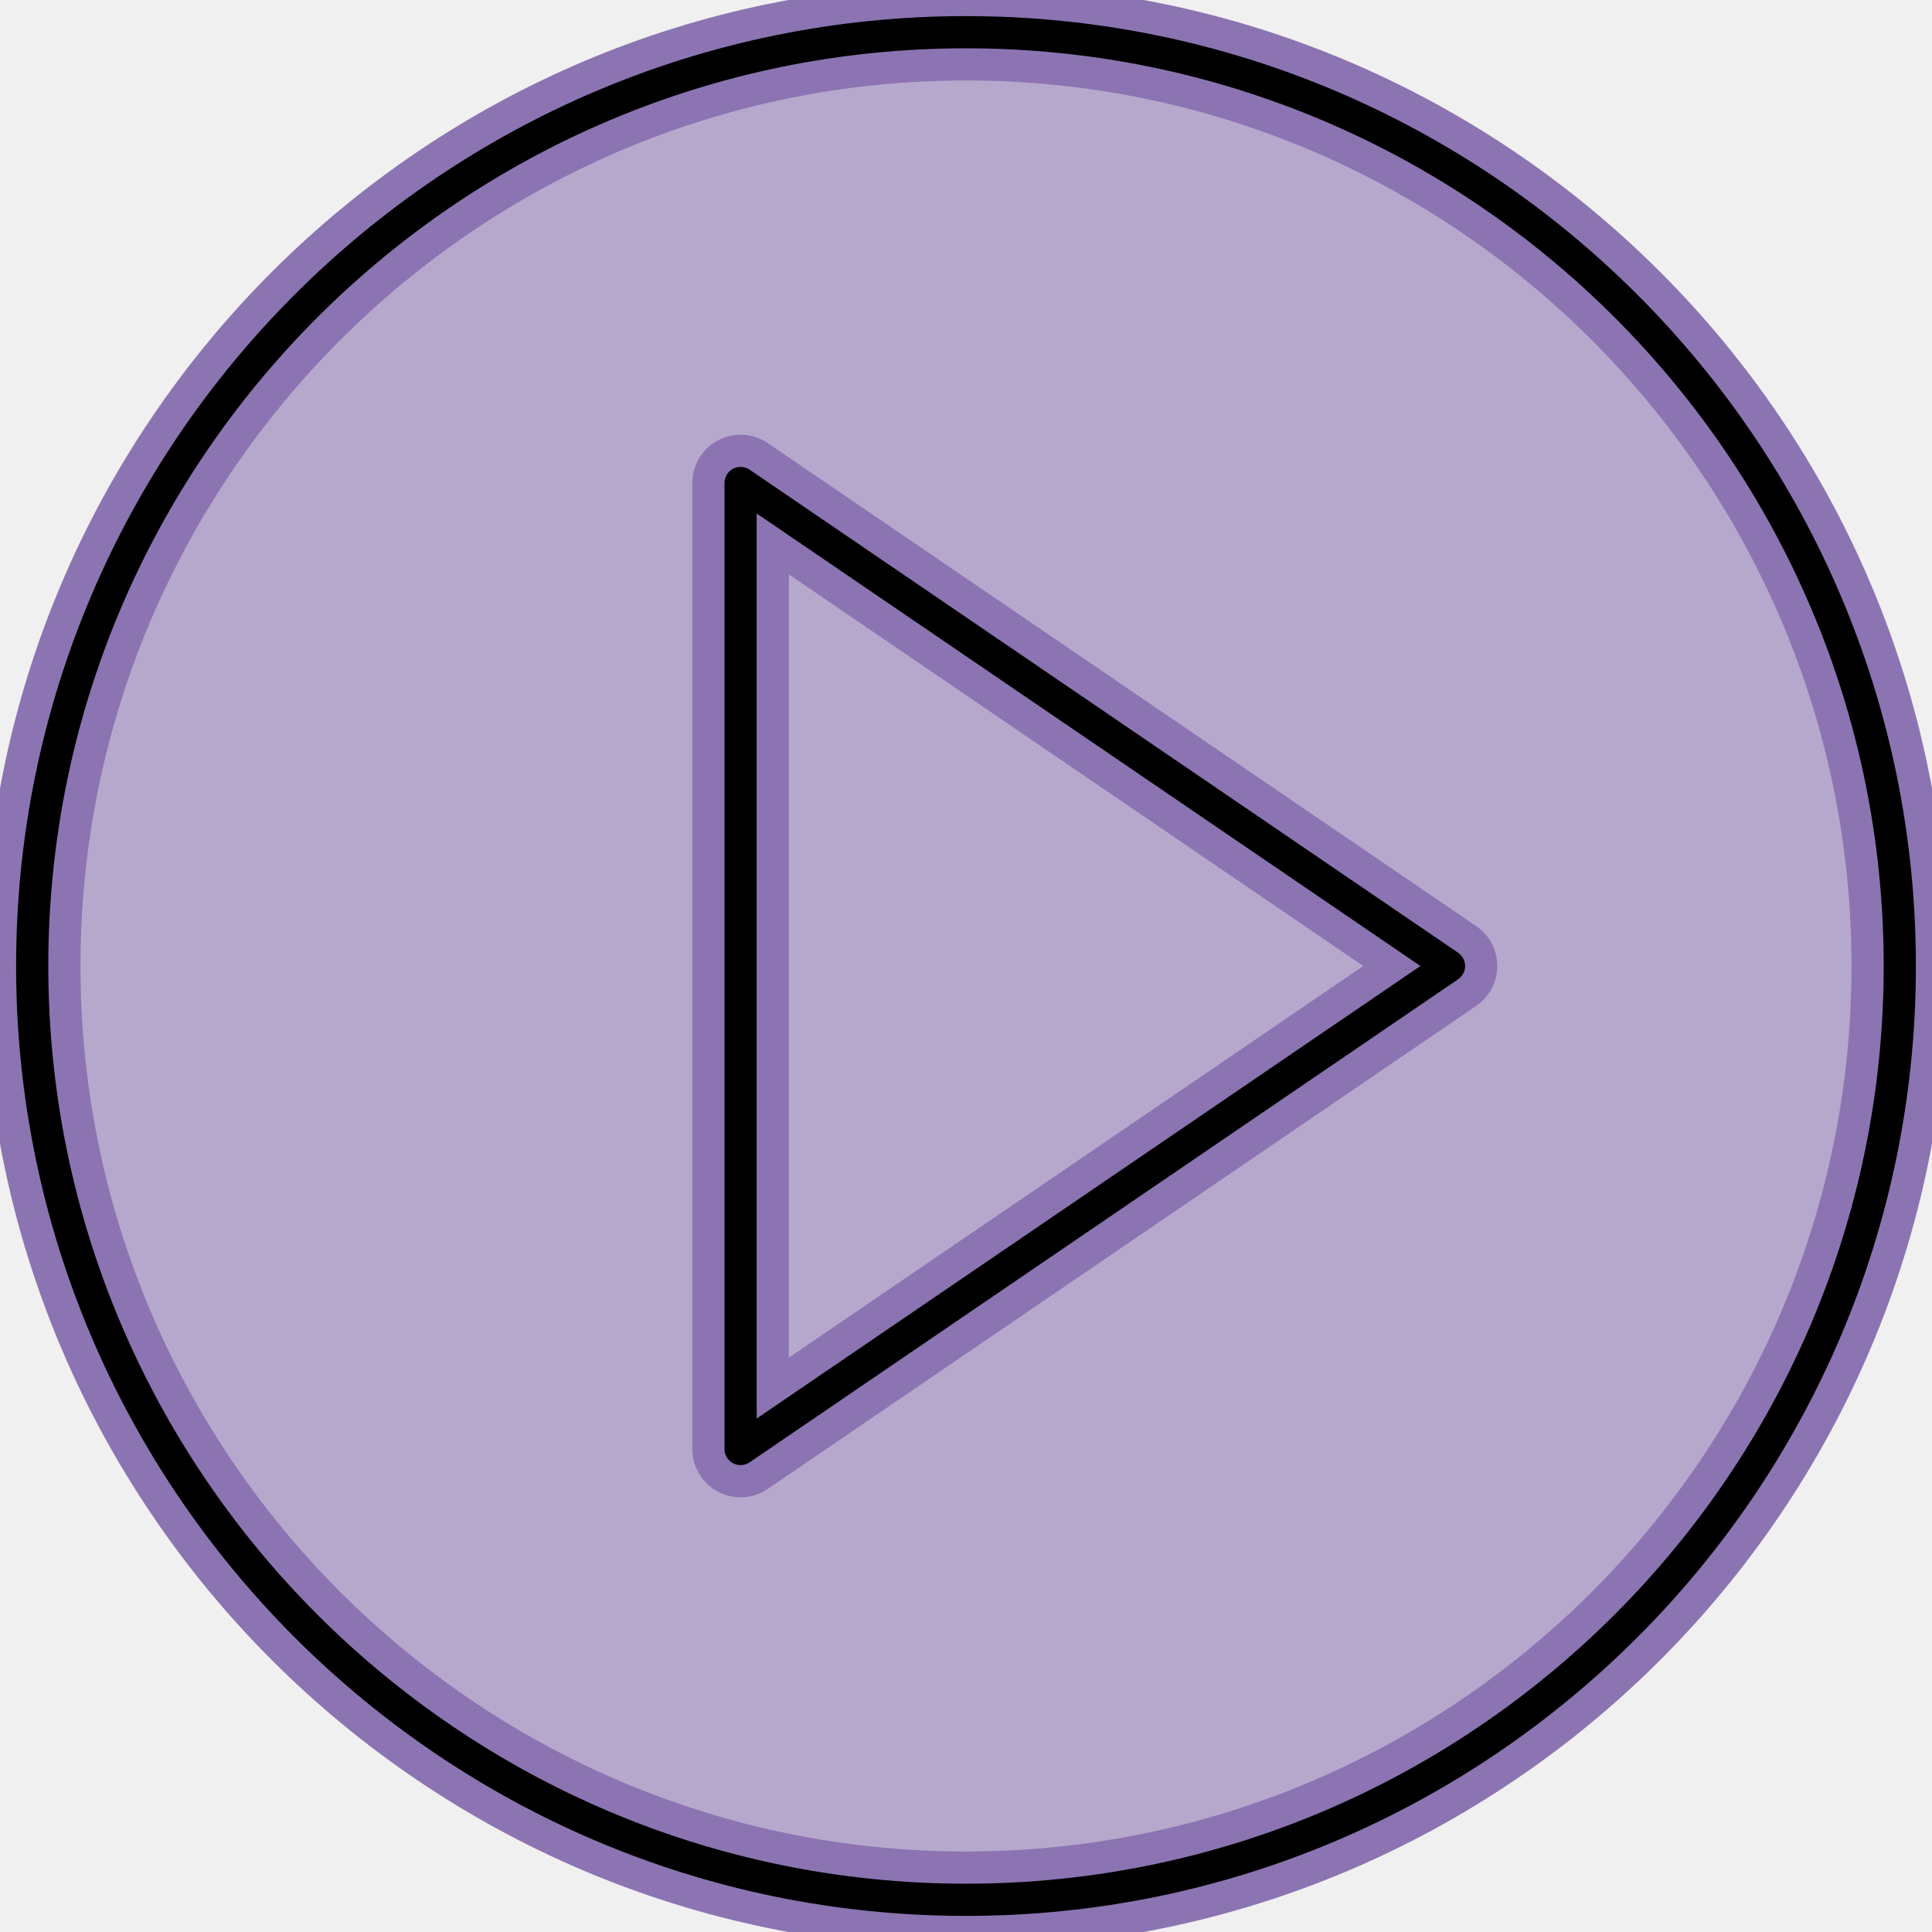
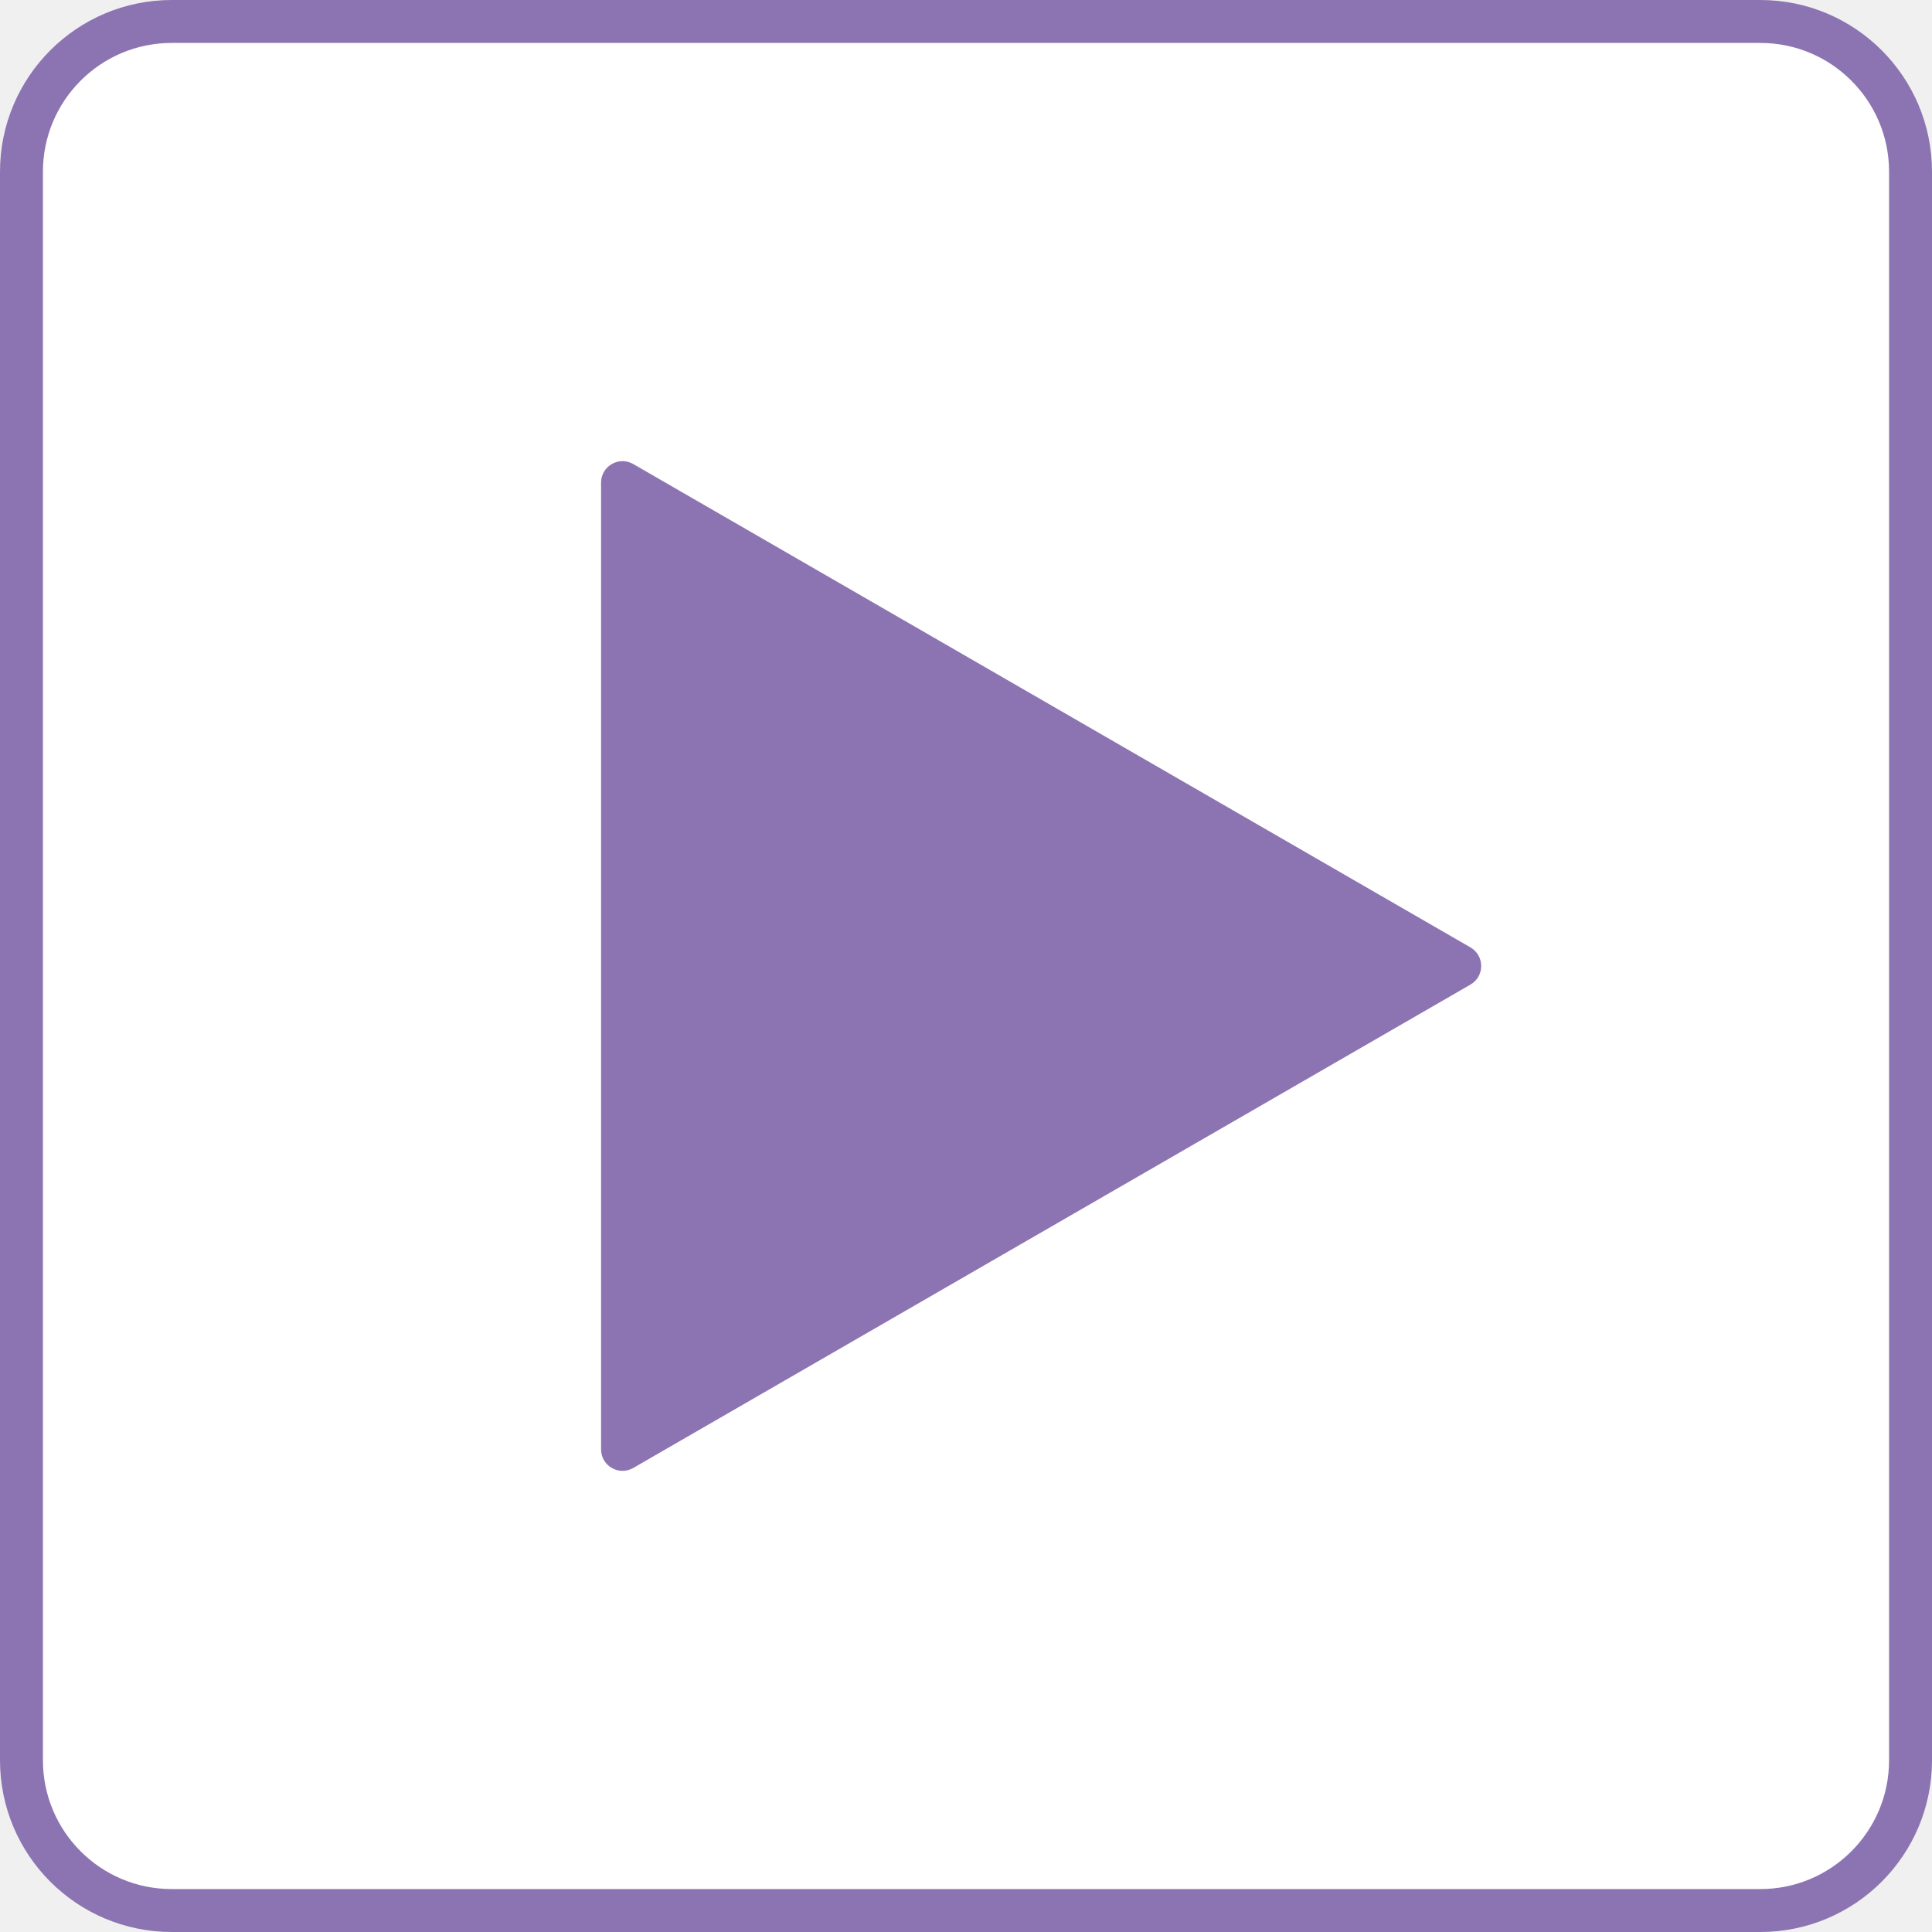
- <svg xmlns="http://www.w3.org/2000/svg" height="200px" width="200px" version="1.1" id="Capa_1" viewBox="0 0 60 60" xml:space="preserve" stroke="#8C74B2">
-   <g id="SVGRepo_bgCarrier" stroke-width="0">
-     <rect width="100%" height="100%" rx="50%" ry="50%" fill="#B6A8CD" />
-   </g>
-   <g id="SVGRepo_tracerCarrier" stroke-linecap="round" stroke-linejoin="round" />
-   <g id="SVGRepo_iconCarrier">
-     <g>
-       <path d="M45.563,29.174l-22-15c-0.307-0.208-0.703-0.231-1.031-0.058C22.205,14.289,22,14.629,22,15v30 c0,0.371,0.205,0.711,0.533,0.884C22.679,45.962,22.84,46,23,46c0.197,0,0.394-0.059,0.563-0.174l22-15 C45.836,30.64,46,30.331,46,30S45.836,29.36,45.563,29.174z M24,43.107V16.893L43.225,30L24,43.107z" />
-       <path d="M30,0C13.458,0,0,13.458,0,30s13.458,30,30,30s30-13.458,30-30S46.542,0,30,0z M30,58C14.561,58,2,45.439,2,30 S14.561,2,30,2s28,12.561,28,28S45.439,58,30,58z" />
-     </g>
-   </g>
+ <svg xmlns="http://www.w3.org/2000/svg" width="90" height="90" viewBox="0 0 90 90" fill="none">
+   <rect x="1" y="1" width="88" height="88" rx="7" fill="white" stroke="#8C74B2" stroke-width="2" />
+   <path d="M68.5 44.134C69.167 44.519 69.167 45.481 68.5 45.866L29.5 68.383C28.833 68.768 28 68.287 28 67.517L28 22.483C28 21.713 28.833 21.232 29.5 21.617L68.5 44.134Z" fill="#8C74B2" />
</svg>
